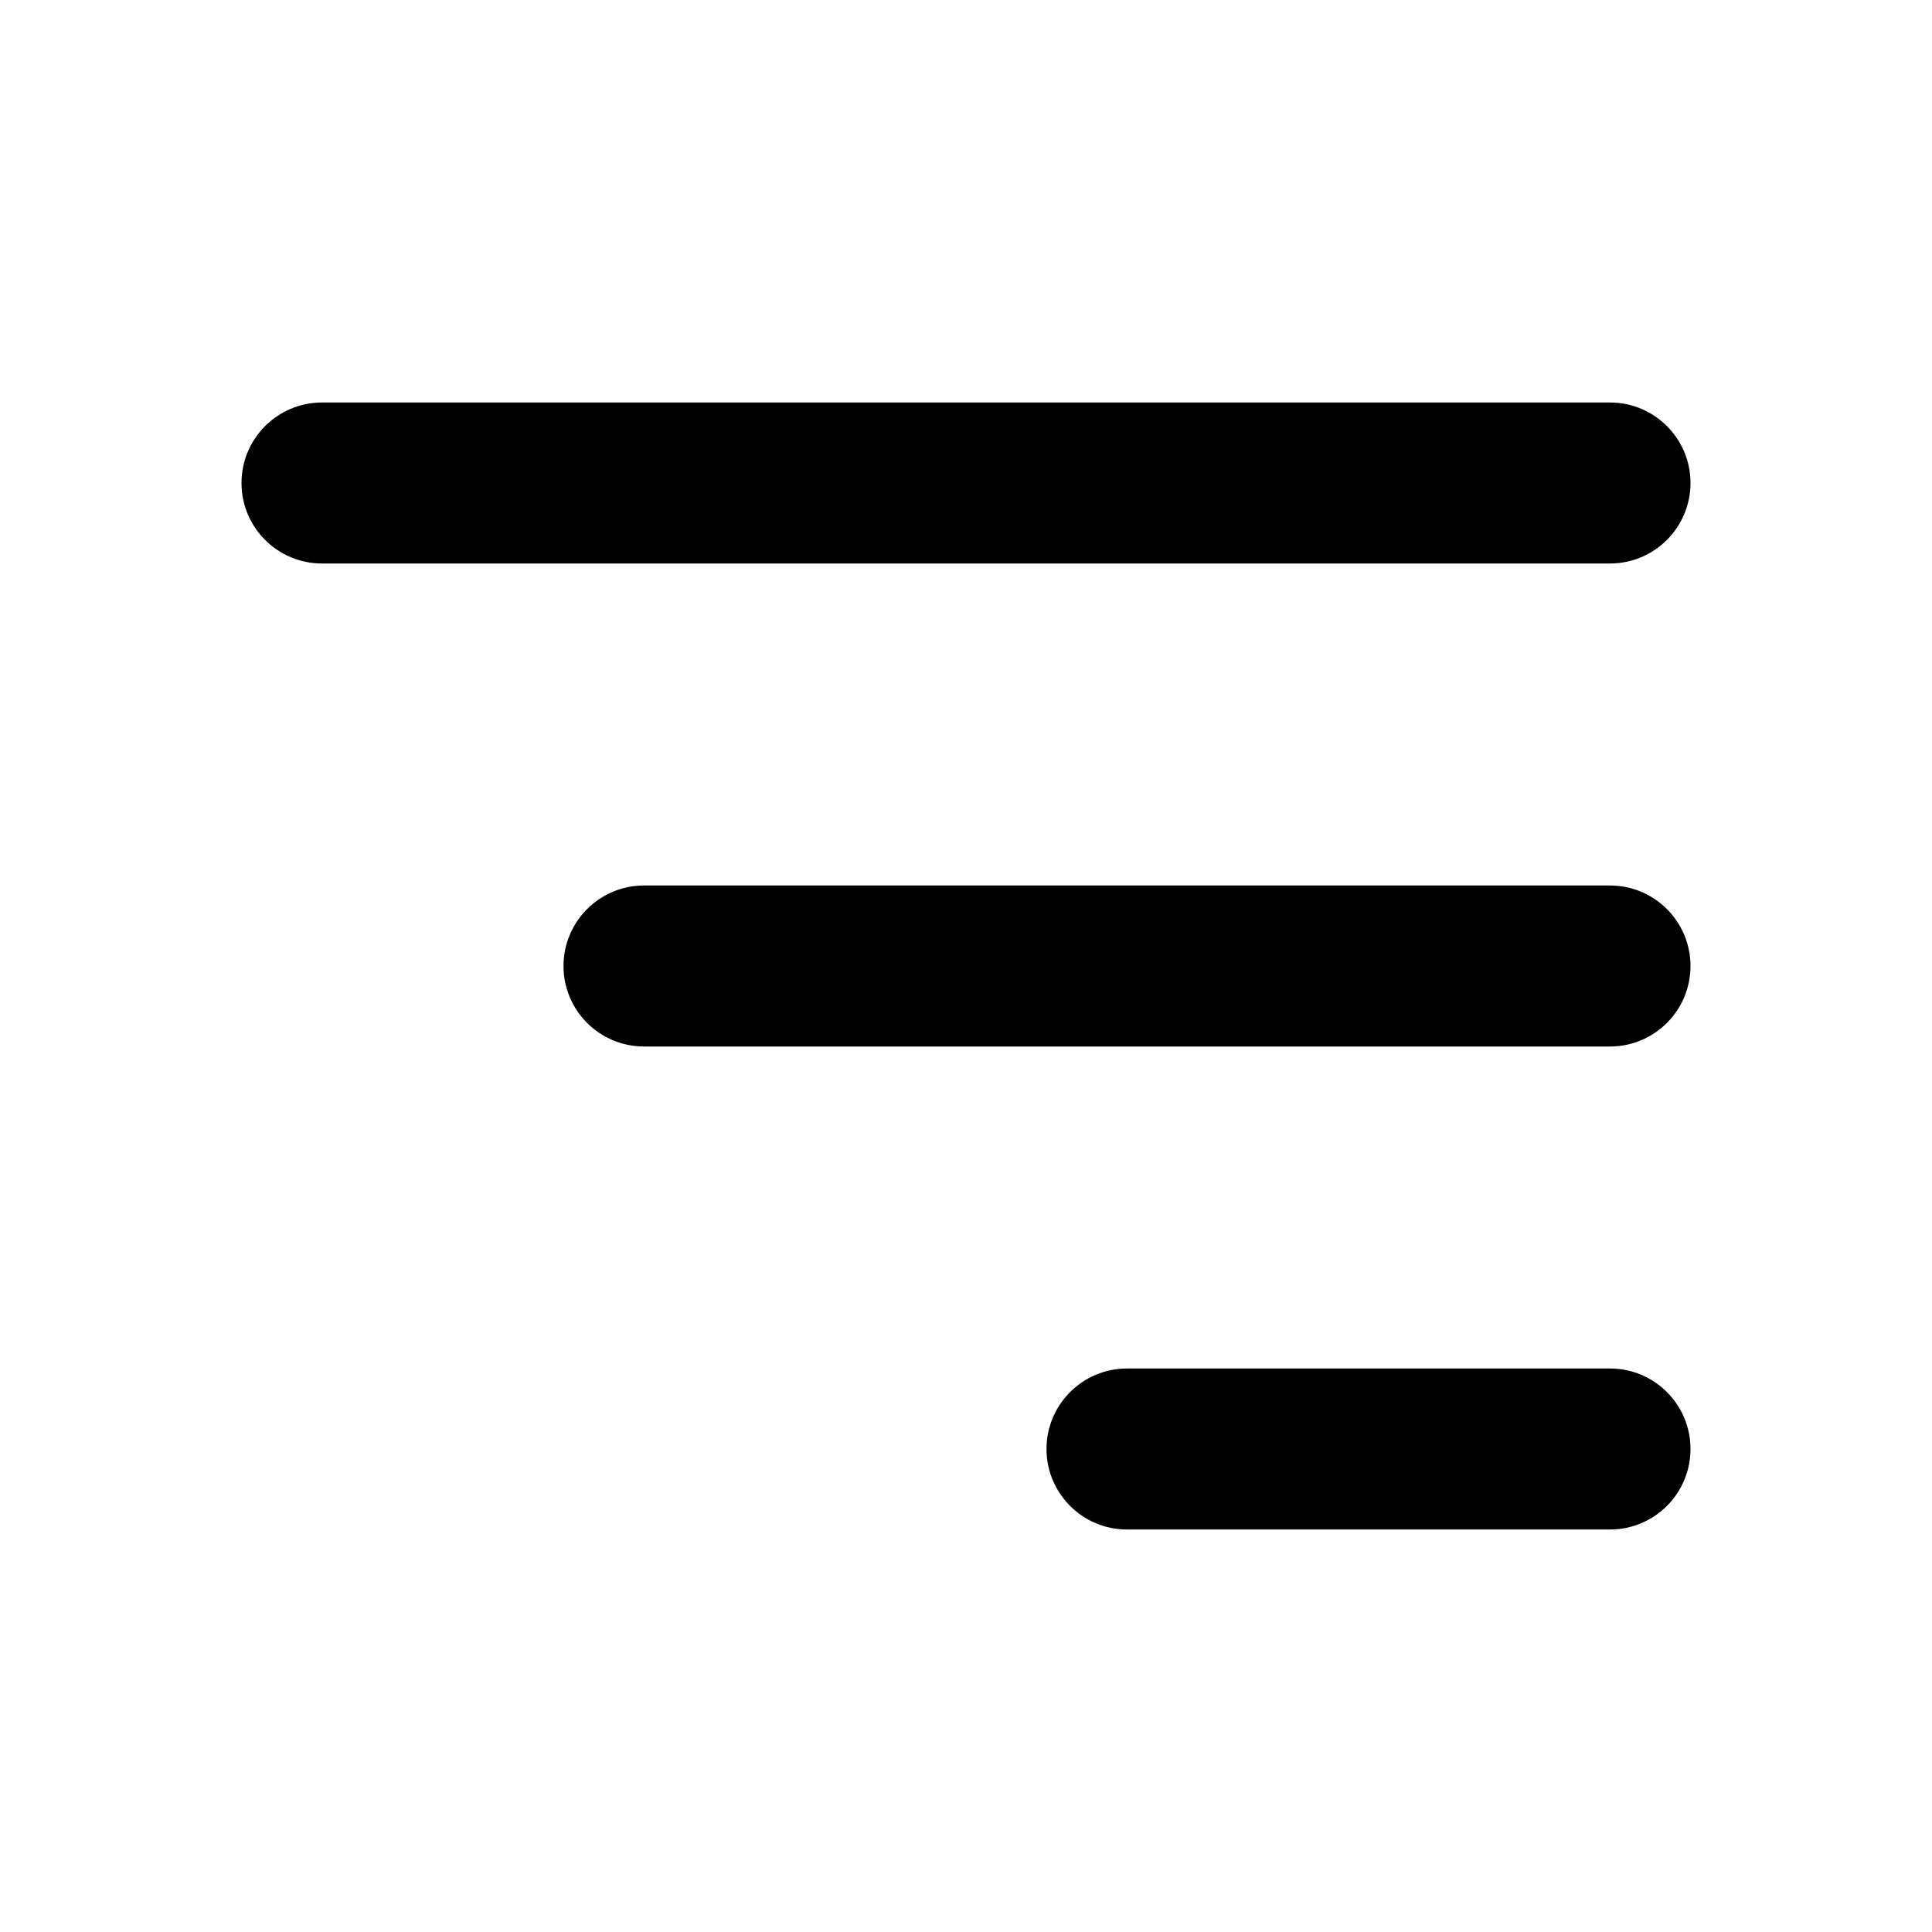
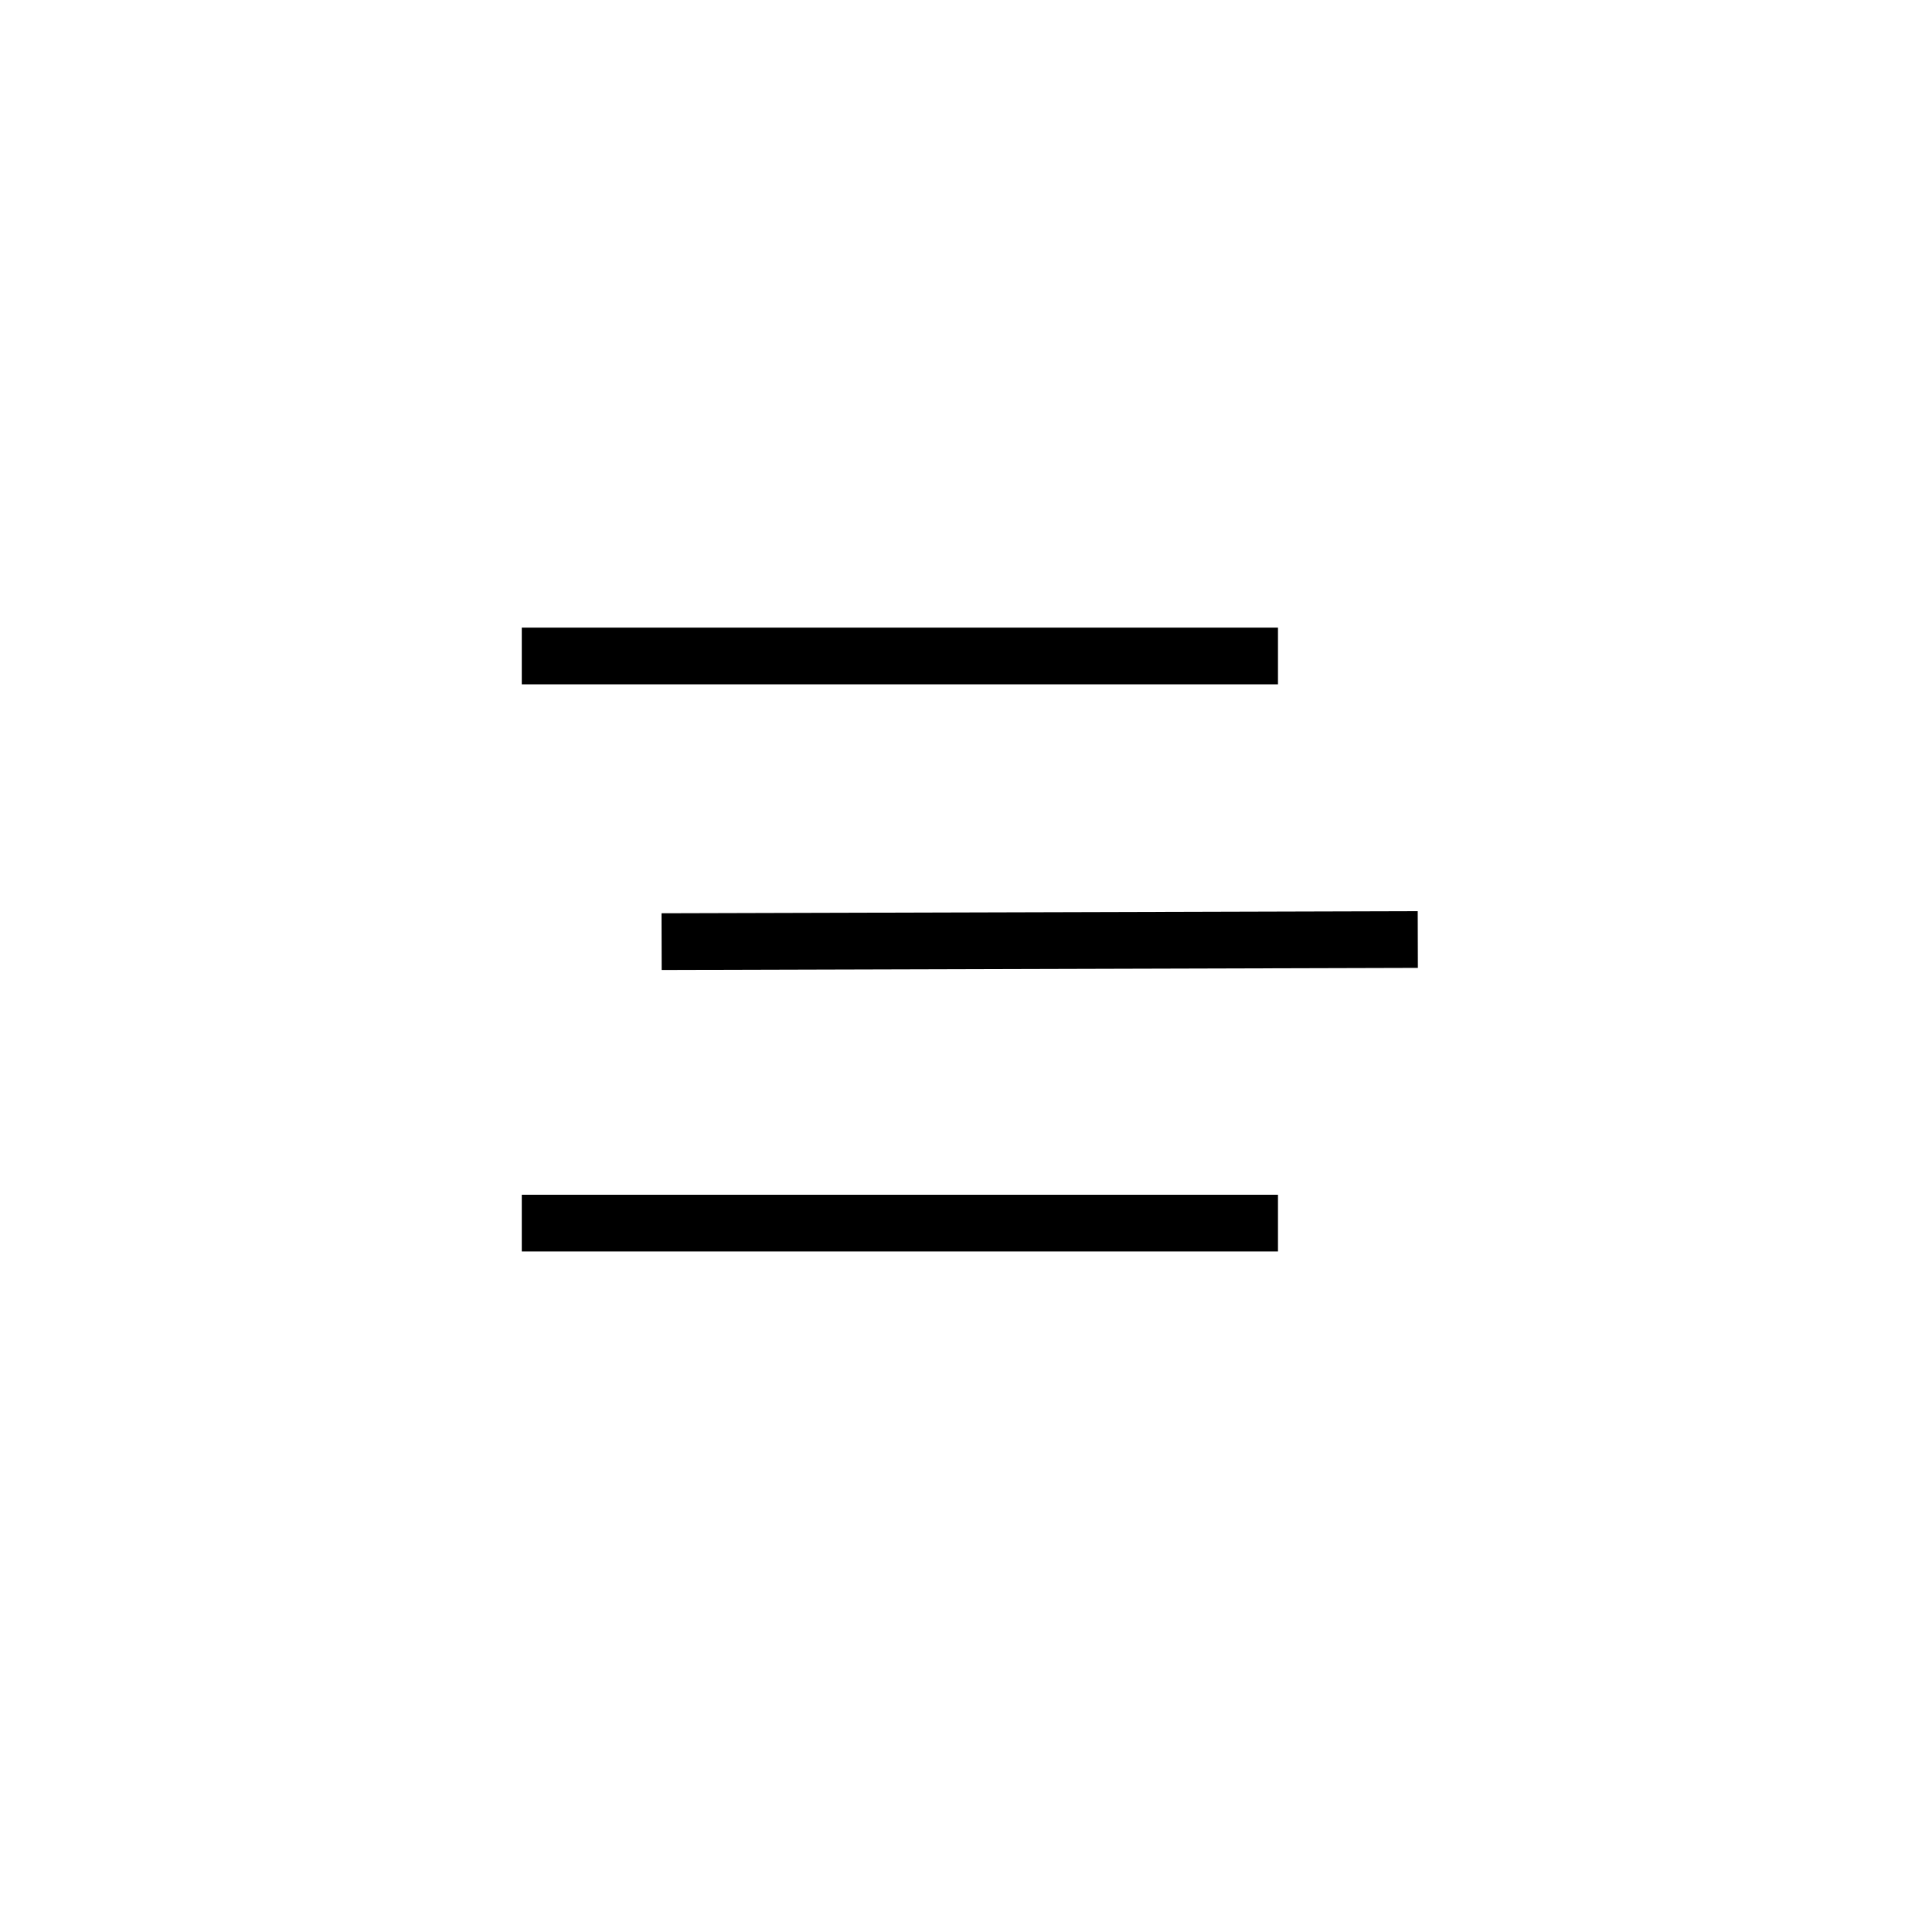
- <svg xmlns="http://www.w3.org/2000/svg" width="50" height="50" viewBox="0 0 24 24" fill="none">
-   <path fill-rule="evenodd" clip-rule="evenodd" d="M4 5C3.448 5 3 5.448 3 6C3 6.552 3.448 7 4 7H20C20.552 7 21 6.552 21 6C21 5.448 20.552 5 20 5H4ZM7 12C7 11.448 7.448 11 8 11H20C20.552 11 21 11.448 21 12C21 12.552 20.552 13 20 13H8C7.448 13 7 12.552 7 12ZM13 18C13 17.448 13.448 17 14 17H20C20.552 17 21 17.448 21 18C21 18.552 20.552 19 20 19H14C13.448 19 13 18.552 13 18Z" fill="#000000" />
+ <svg xmlns="http://www.w3.org/2000/svg" width="510" height="511" fill="none" viewBox="0 0 510 511" id="menu">
+   <path fill="#000" fill-rule="evenodd" d="M338 181H138V166H338V181zM175.001 256.554L375.001 256 374.959 241 174.96 241.554 175.001 256.554zM338 331H138V316H338V331z" clip-rule="evenodd" />
</svg>
